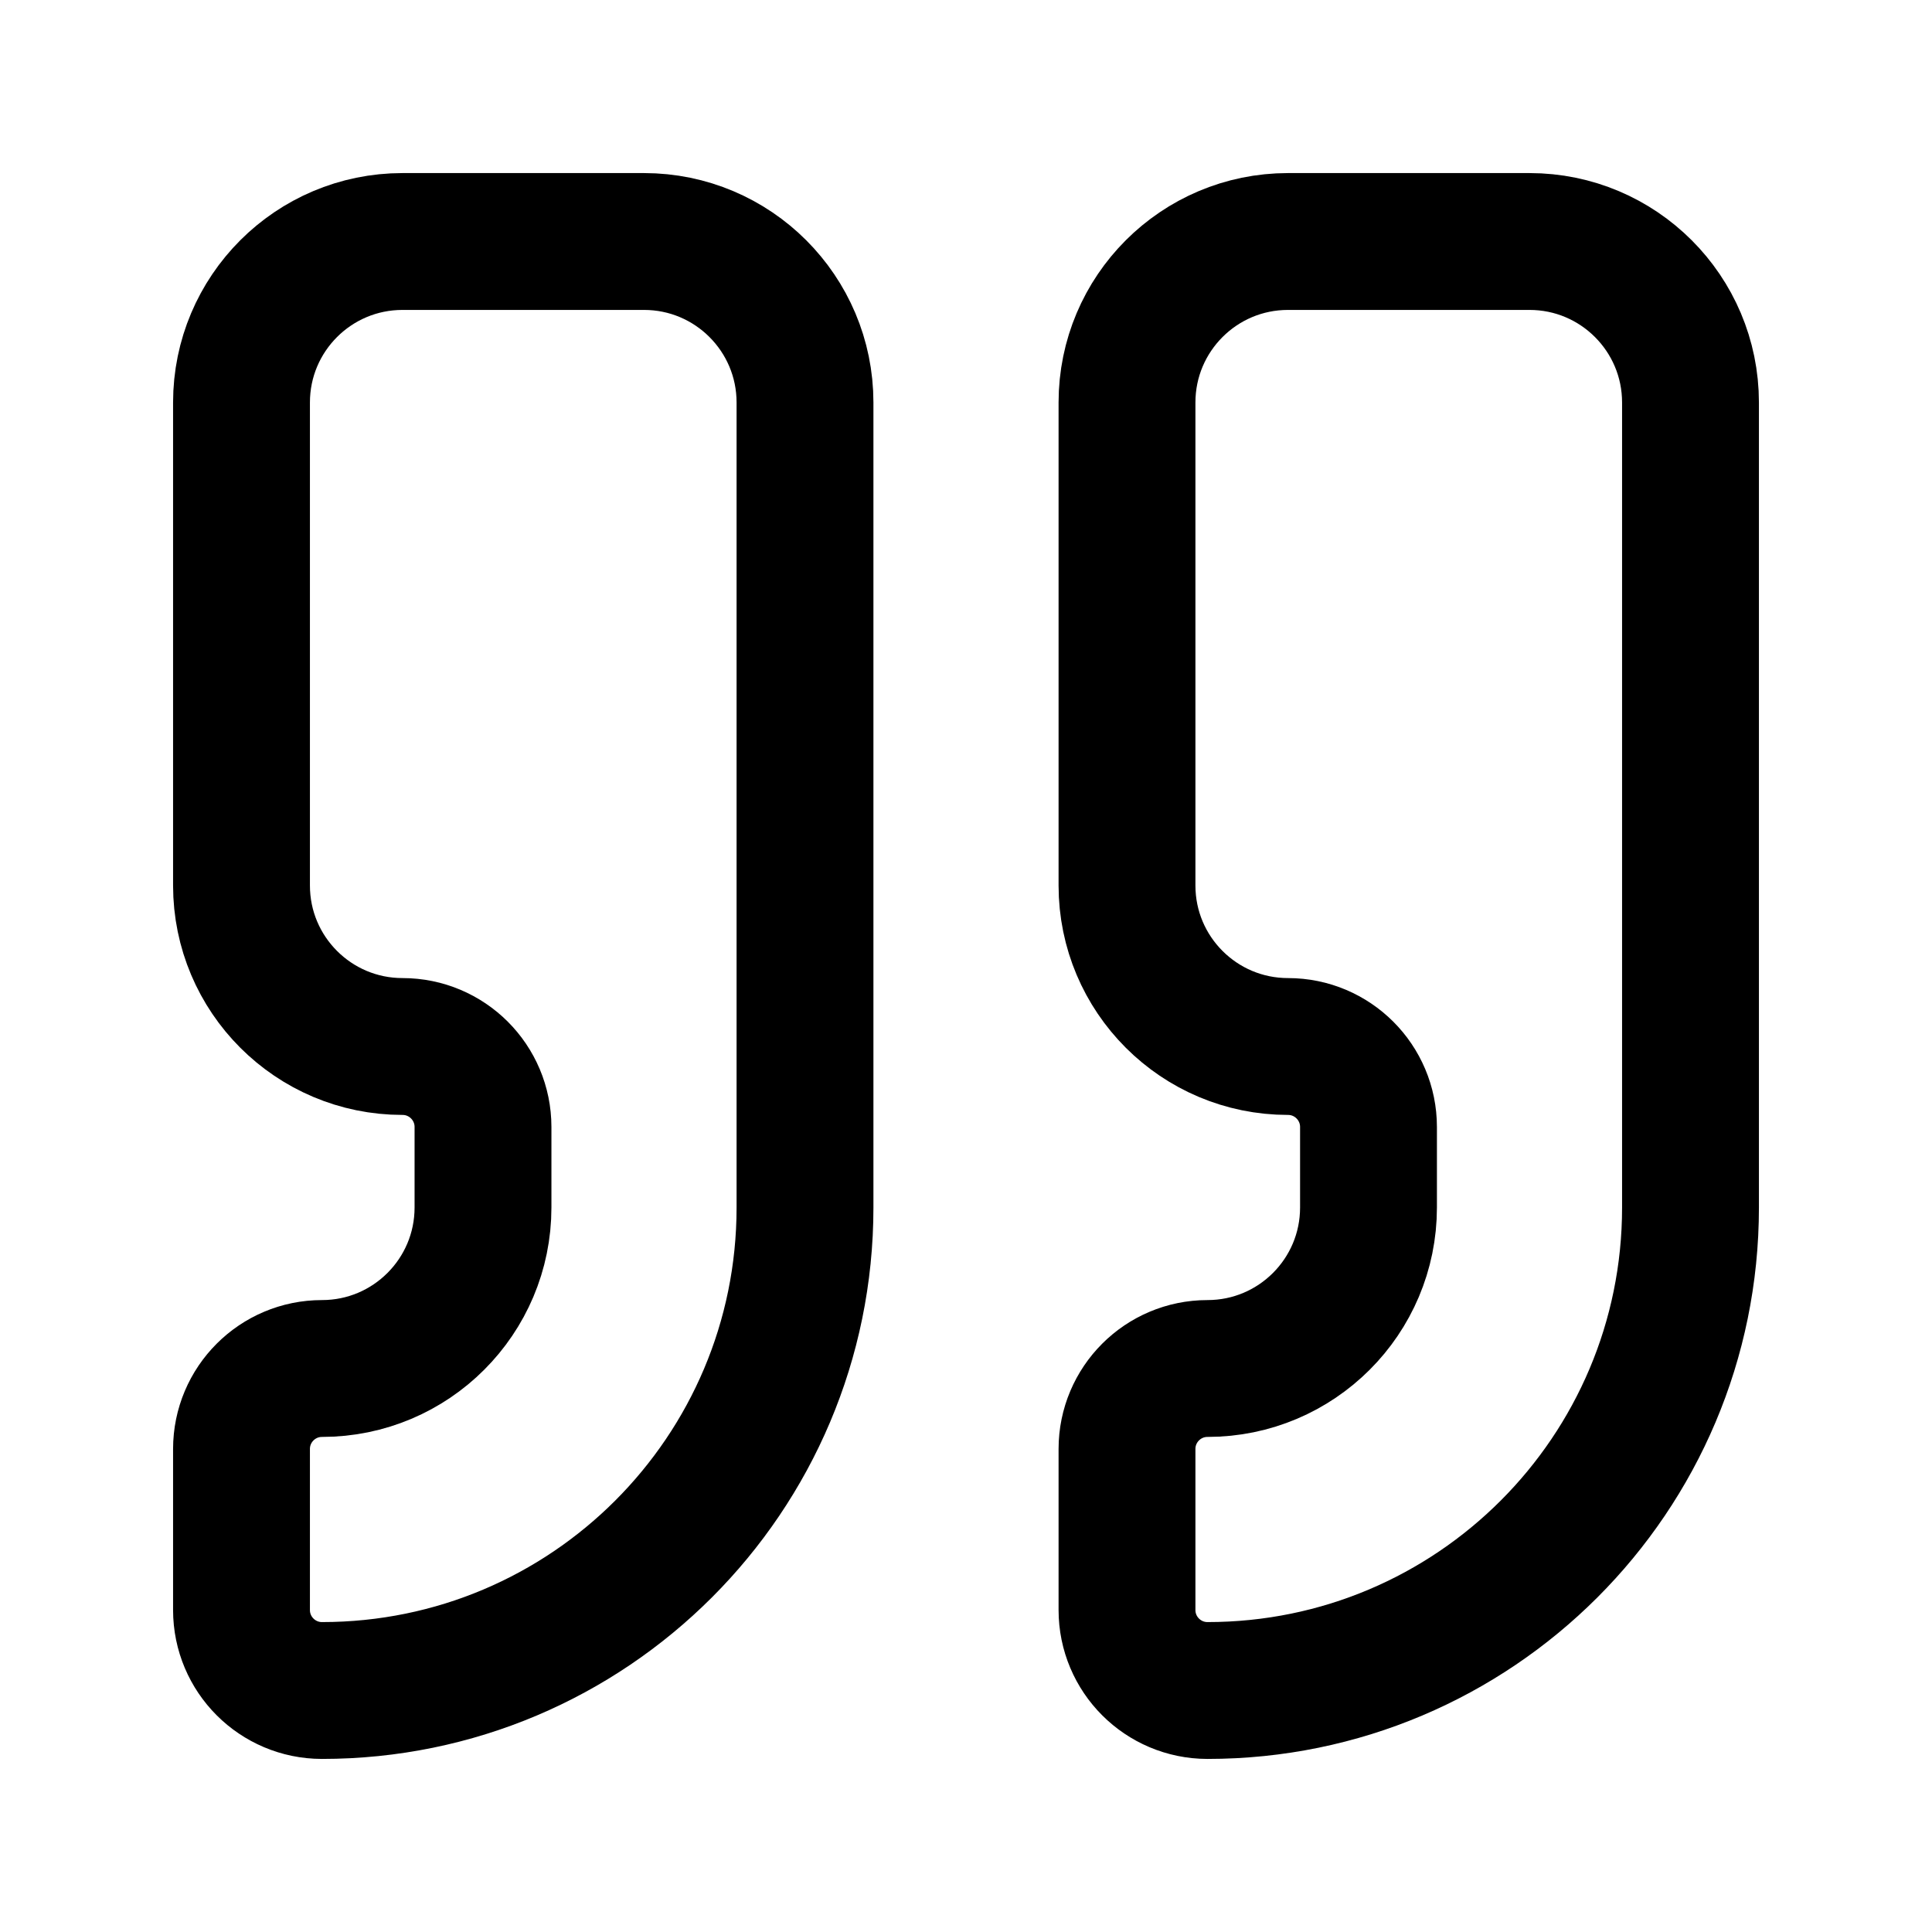
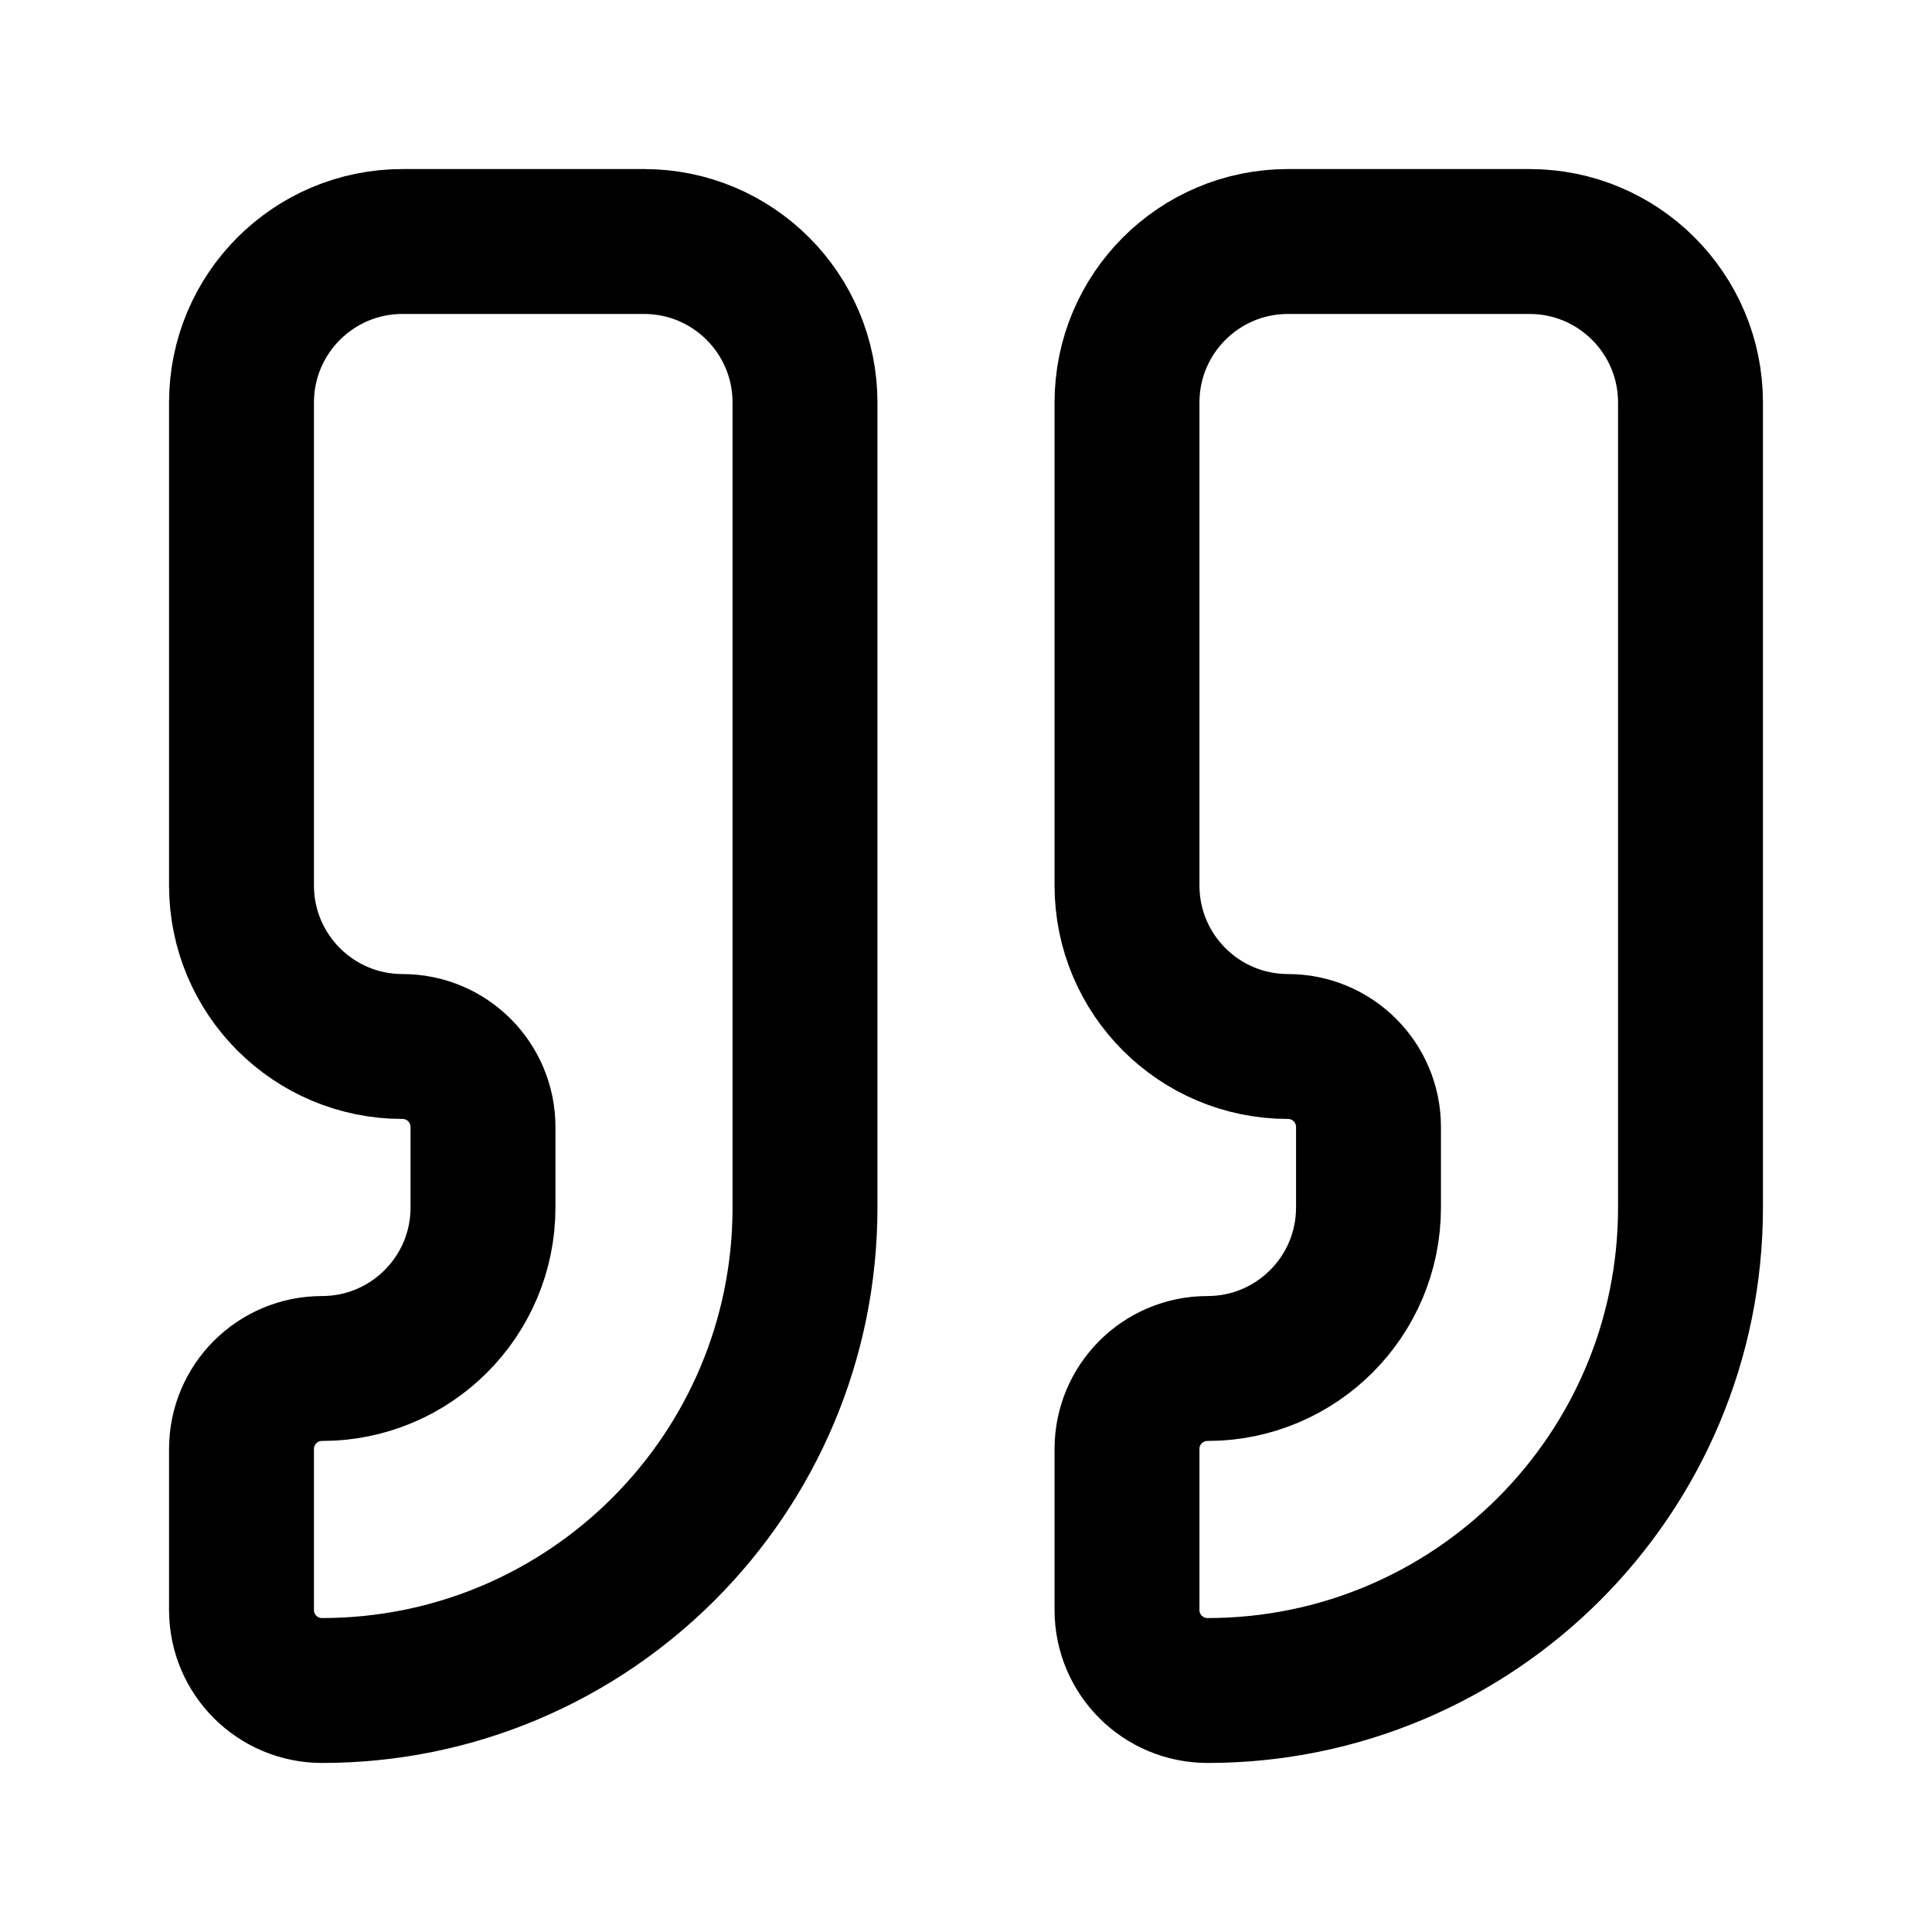
- <svg xmlns="http://www.w3.org/2000/svg" width="24" height="24" viewBox="0 0 24 24" fill="none" stroke="currentColor" stroke-width="1.7" stroke-linecap="round" stroke-linejoin="round">
+ <svg xmlns="http://www.w3.org/2000/svg" width="24" height="24" viewBox="0 0 24 24" fill="none" stroke="currentColor" stroke-width="1.8" stroke-linecap="round" stroke-linejoin="round">
  <path d="M16 3a2 2 0 0 0-2 2v6a2 2 0 0 0 2 2 1 1 0 0 1 1 1v1a2 2 0 0 1-2 2 1 1 0 0 0-1 1v2a1 1 0 0 0 1 1 6 6 0 0 0 6-6V5a2 2 0 0 0-2-2z" />
  <path d="M5 3a2 2 0 0 0-2 2v6a2 2 0 0 0 2 2 1 1 0 0 1 1 1v1a2 2 0 0 1-2 2 1 1 0 0 0-1 1v2a1 1 0 0 0 1 1 6 6 0 0 0 6-6V5a2 2 0 0 0-2-2z" />
</svg>
